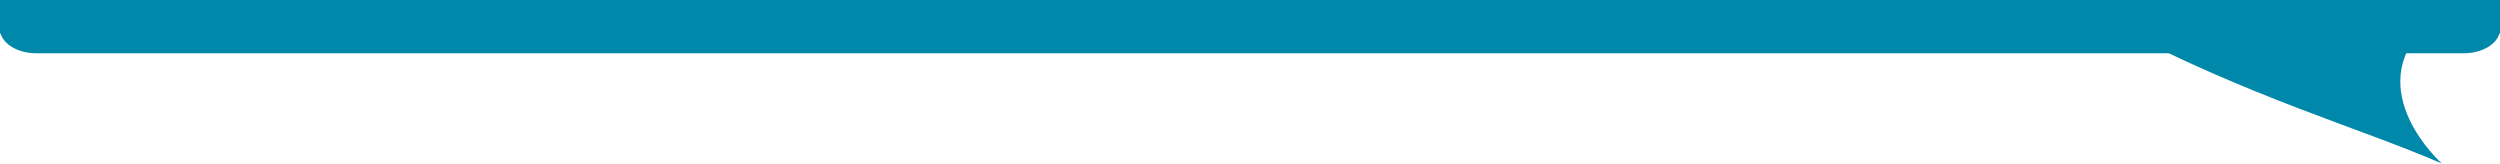
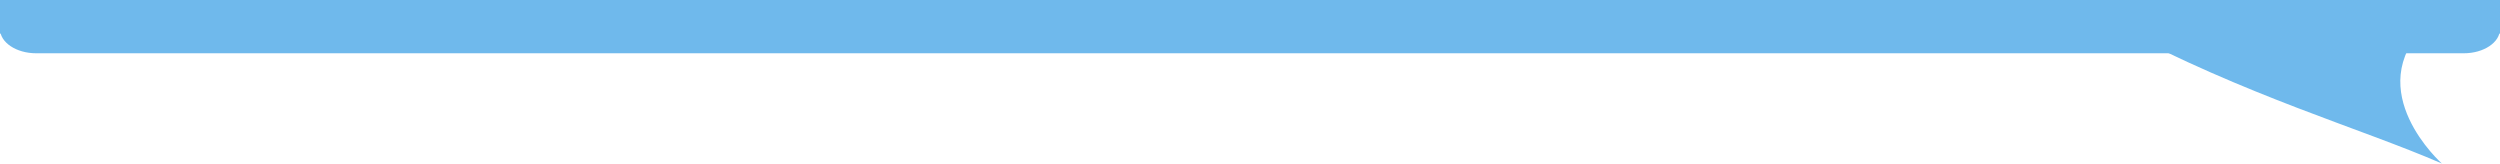
<svg xmlns="http://www.w3.org/2000/svg" width="341.544" height="22.338" id="svg2" version="1.1">
  <defs id="defs4" />
  <g id="layer1" transform="translate(-72.82934,-321.2746)">
-     <g id="g4514" transform="translate(8.8019527e-7,-30)" style="fill:#0088aa">
-       <path id="rect4450" d="m 361.786,354.862 c 0,0 35.301,-7.206 42.5,-0.179 -9.051,8.991 2.143,18.929 2.143,18.929 -11.333,-4.913 -26.429,-9.097 -44.643,-18.75 z" style="fill:#0088aa;stroke:none" />
-       <g transform="matrix(1,0,0,-1,-11.48864,603.169)" id="layer1-6" style="fill:#0088aa">
-         <g transform="translate(0,-240)" id="g4084-8-8" style="fill:#0088aa">
-           <g transform="matrix(1.005924,0,0,0.6730555,-0.4905206,158.4425)" id="g4080-5-1" style="fill:#0088aa">
-             <rect style="fill:#0088aa;stroke:none" id="rect4056-53-8" width="339.533" height="9.844" x="84.309" y="484.616" ry="4.922" />
-             <rect style="fill:#0088aa;stroke:none" id="rect4056-5-5-4" width="339.533" height="6.814" x="84.309" y="488.616" ry="0" />
+     <g id="g4514" transform="translate(8.8019527e-7,-30)" style="fill:#6fb9ec;fill-opacity:1">
+       <path id="rect4450" d="m 361.786,354.862 c 0,0 35.301,-7.206 42.5,-0.179 -9.051,8.991 2.143,18.929 2.143,18.929 -11.333,-4.913 -26.429,-9.097 -44.643,-18.75 z" style="fill:#6fb9ec;stroke:none;fill-opacity:1" />
+       <g transform="matrix(1,0,0,-1,-11.48864,603.169)" id="layer1-6" style="fill:#6fb9ec;fill-opacity:1">
+         <g transform="translate(0,-240)" id="g4084-8-8" style="fill:#6fb9ec;fill-opacity:1">
+           <g transform="matrix(1.005924,0,0,0.6730555,-0.4905206,158.4425)" id="g4080-5-1" style="fill:#6fb9ec;fill-opacity:1">
+             <rect style="fill:#6fb9ec;stroke:none;fill-opacity:1" id="rect4056-53-8" width="339.533" height="9.844" x="84.309" y="484.616" ry="4.922" />
+             <rect style="fill:#6fb9ec;stroke:none;fill-opacity:1" id="rect4056-5-5-4" width="339.533" height="6.814" x="84.309" y="488.616" ry="0" />
          </g>
        </g>
      </g>
    </g>
  </g>
</svg>
